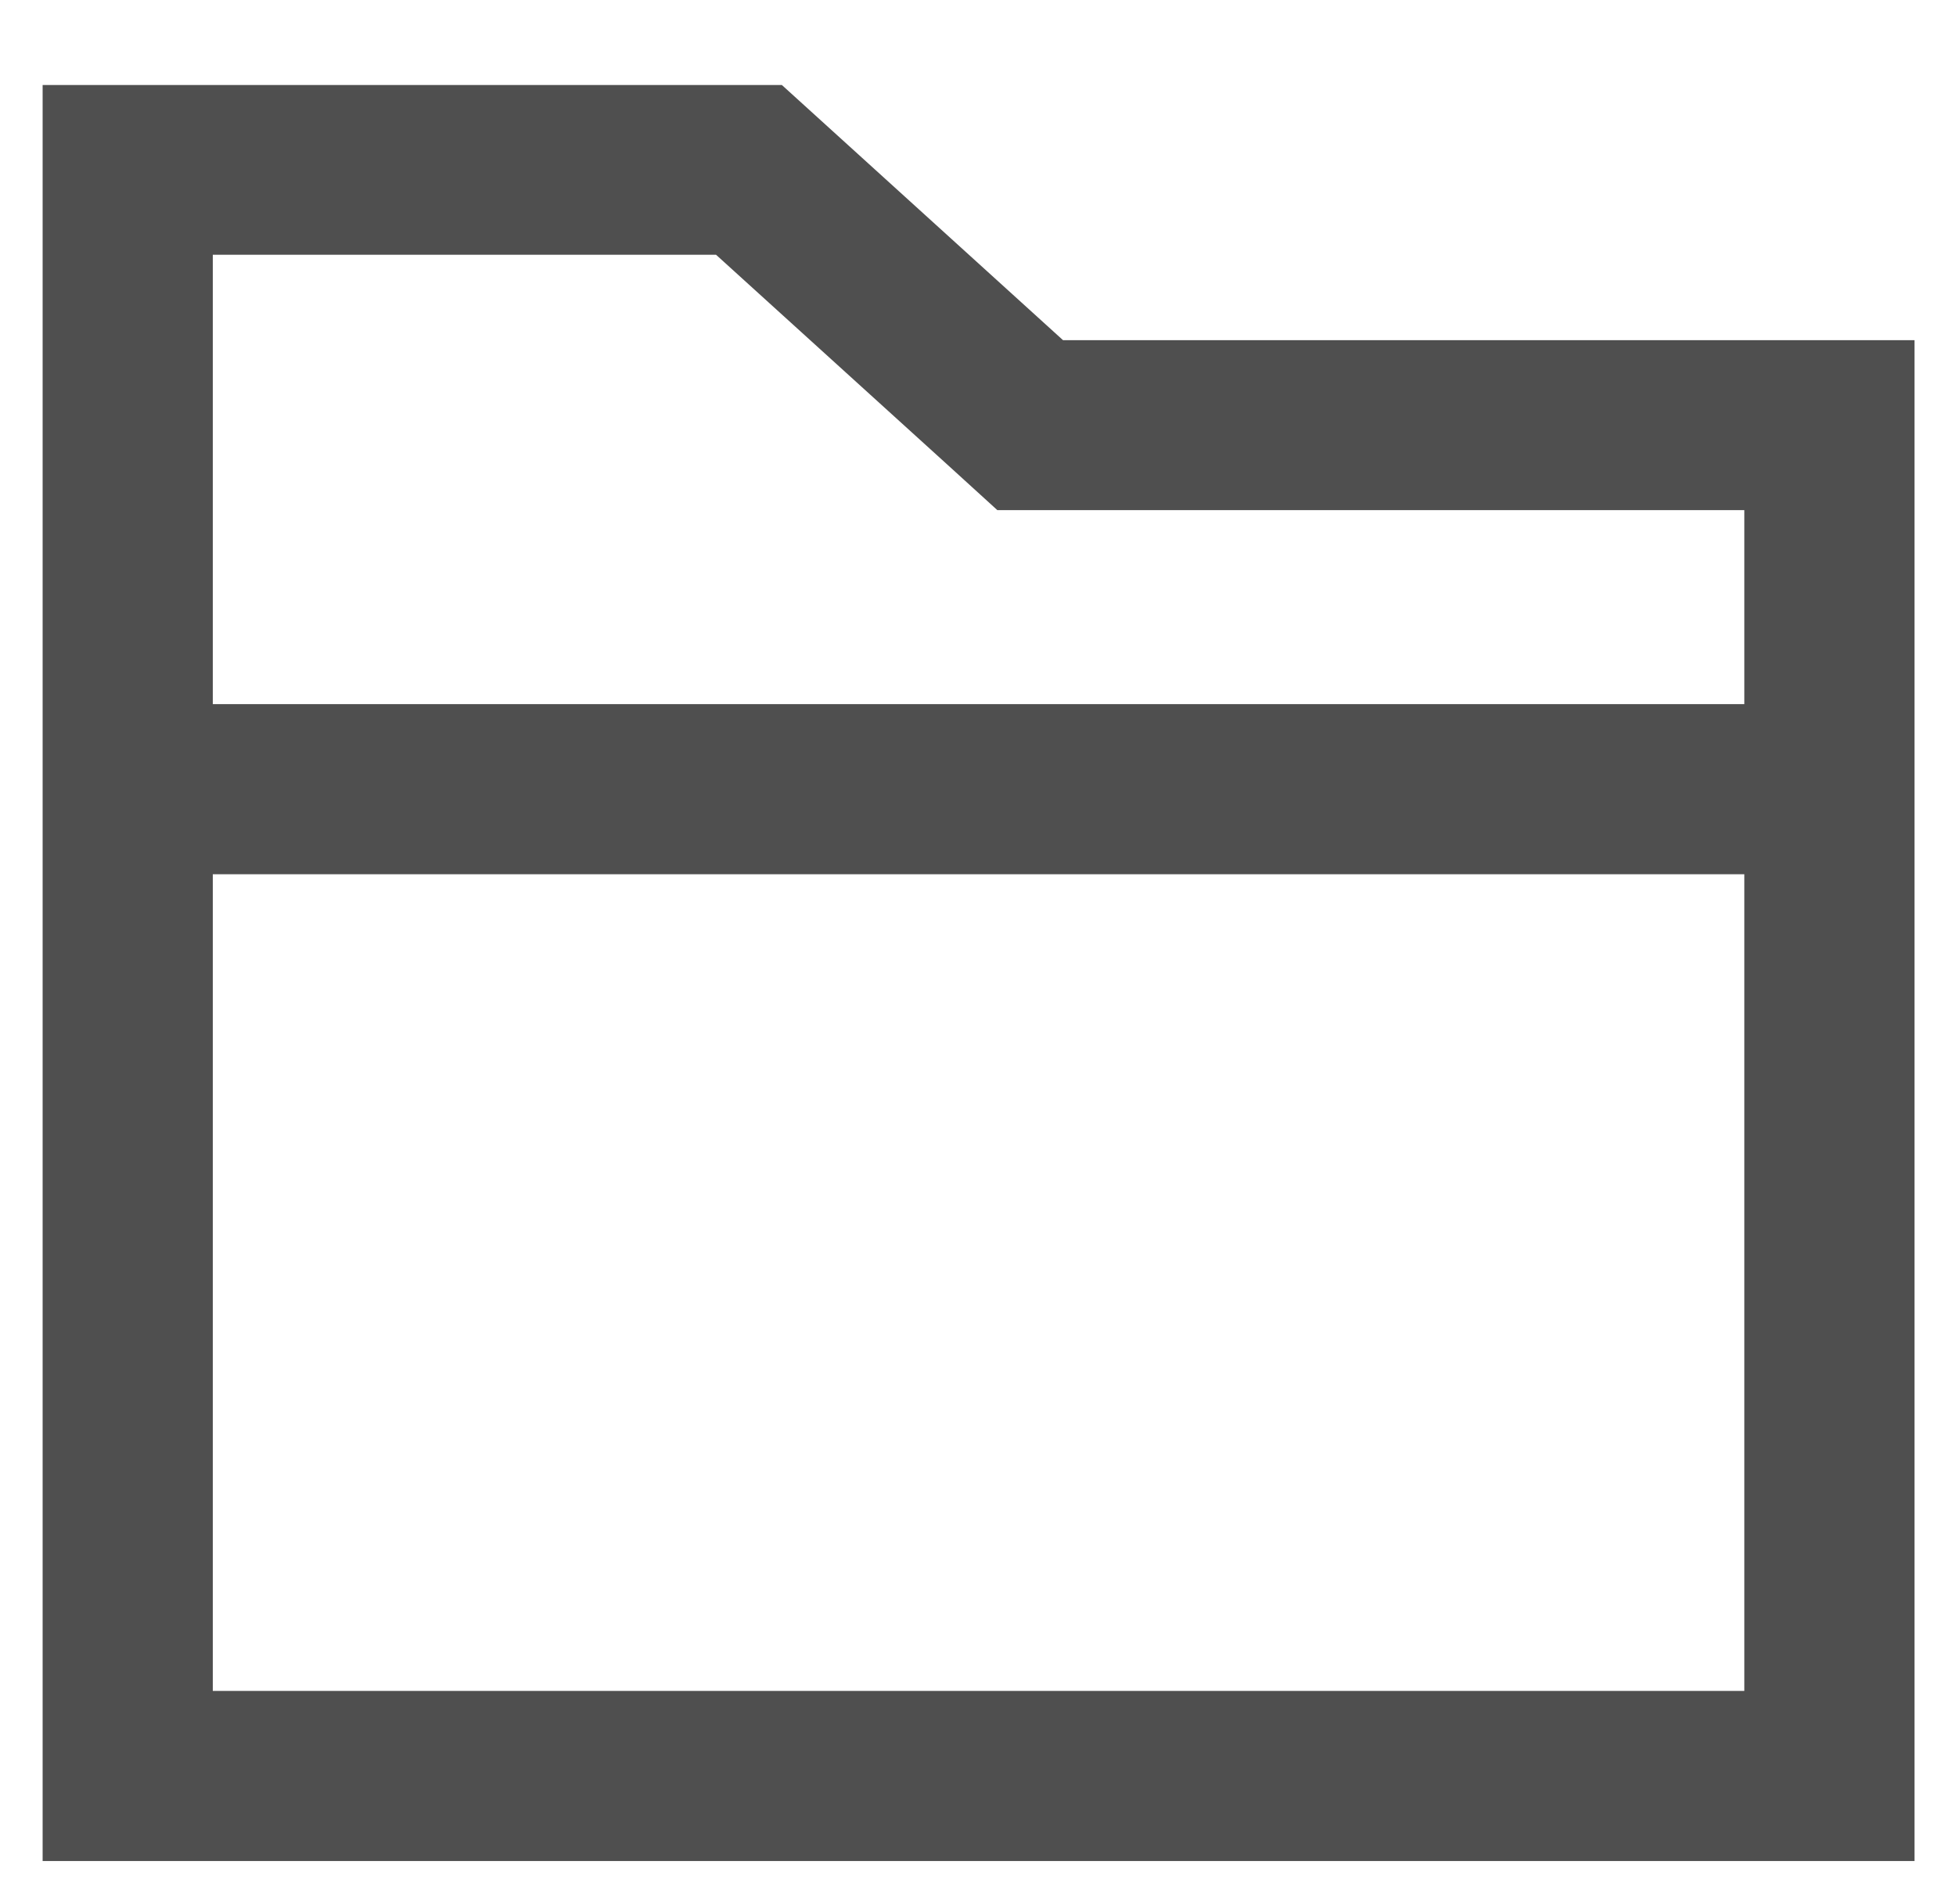
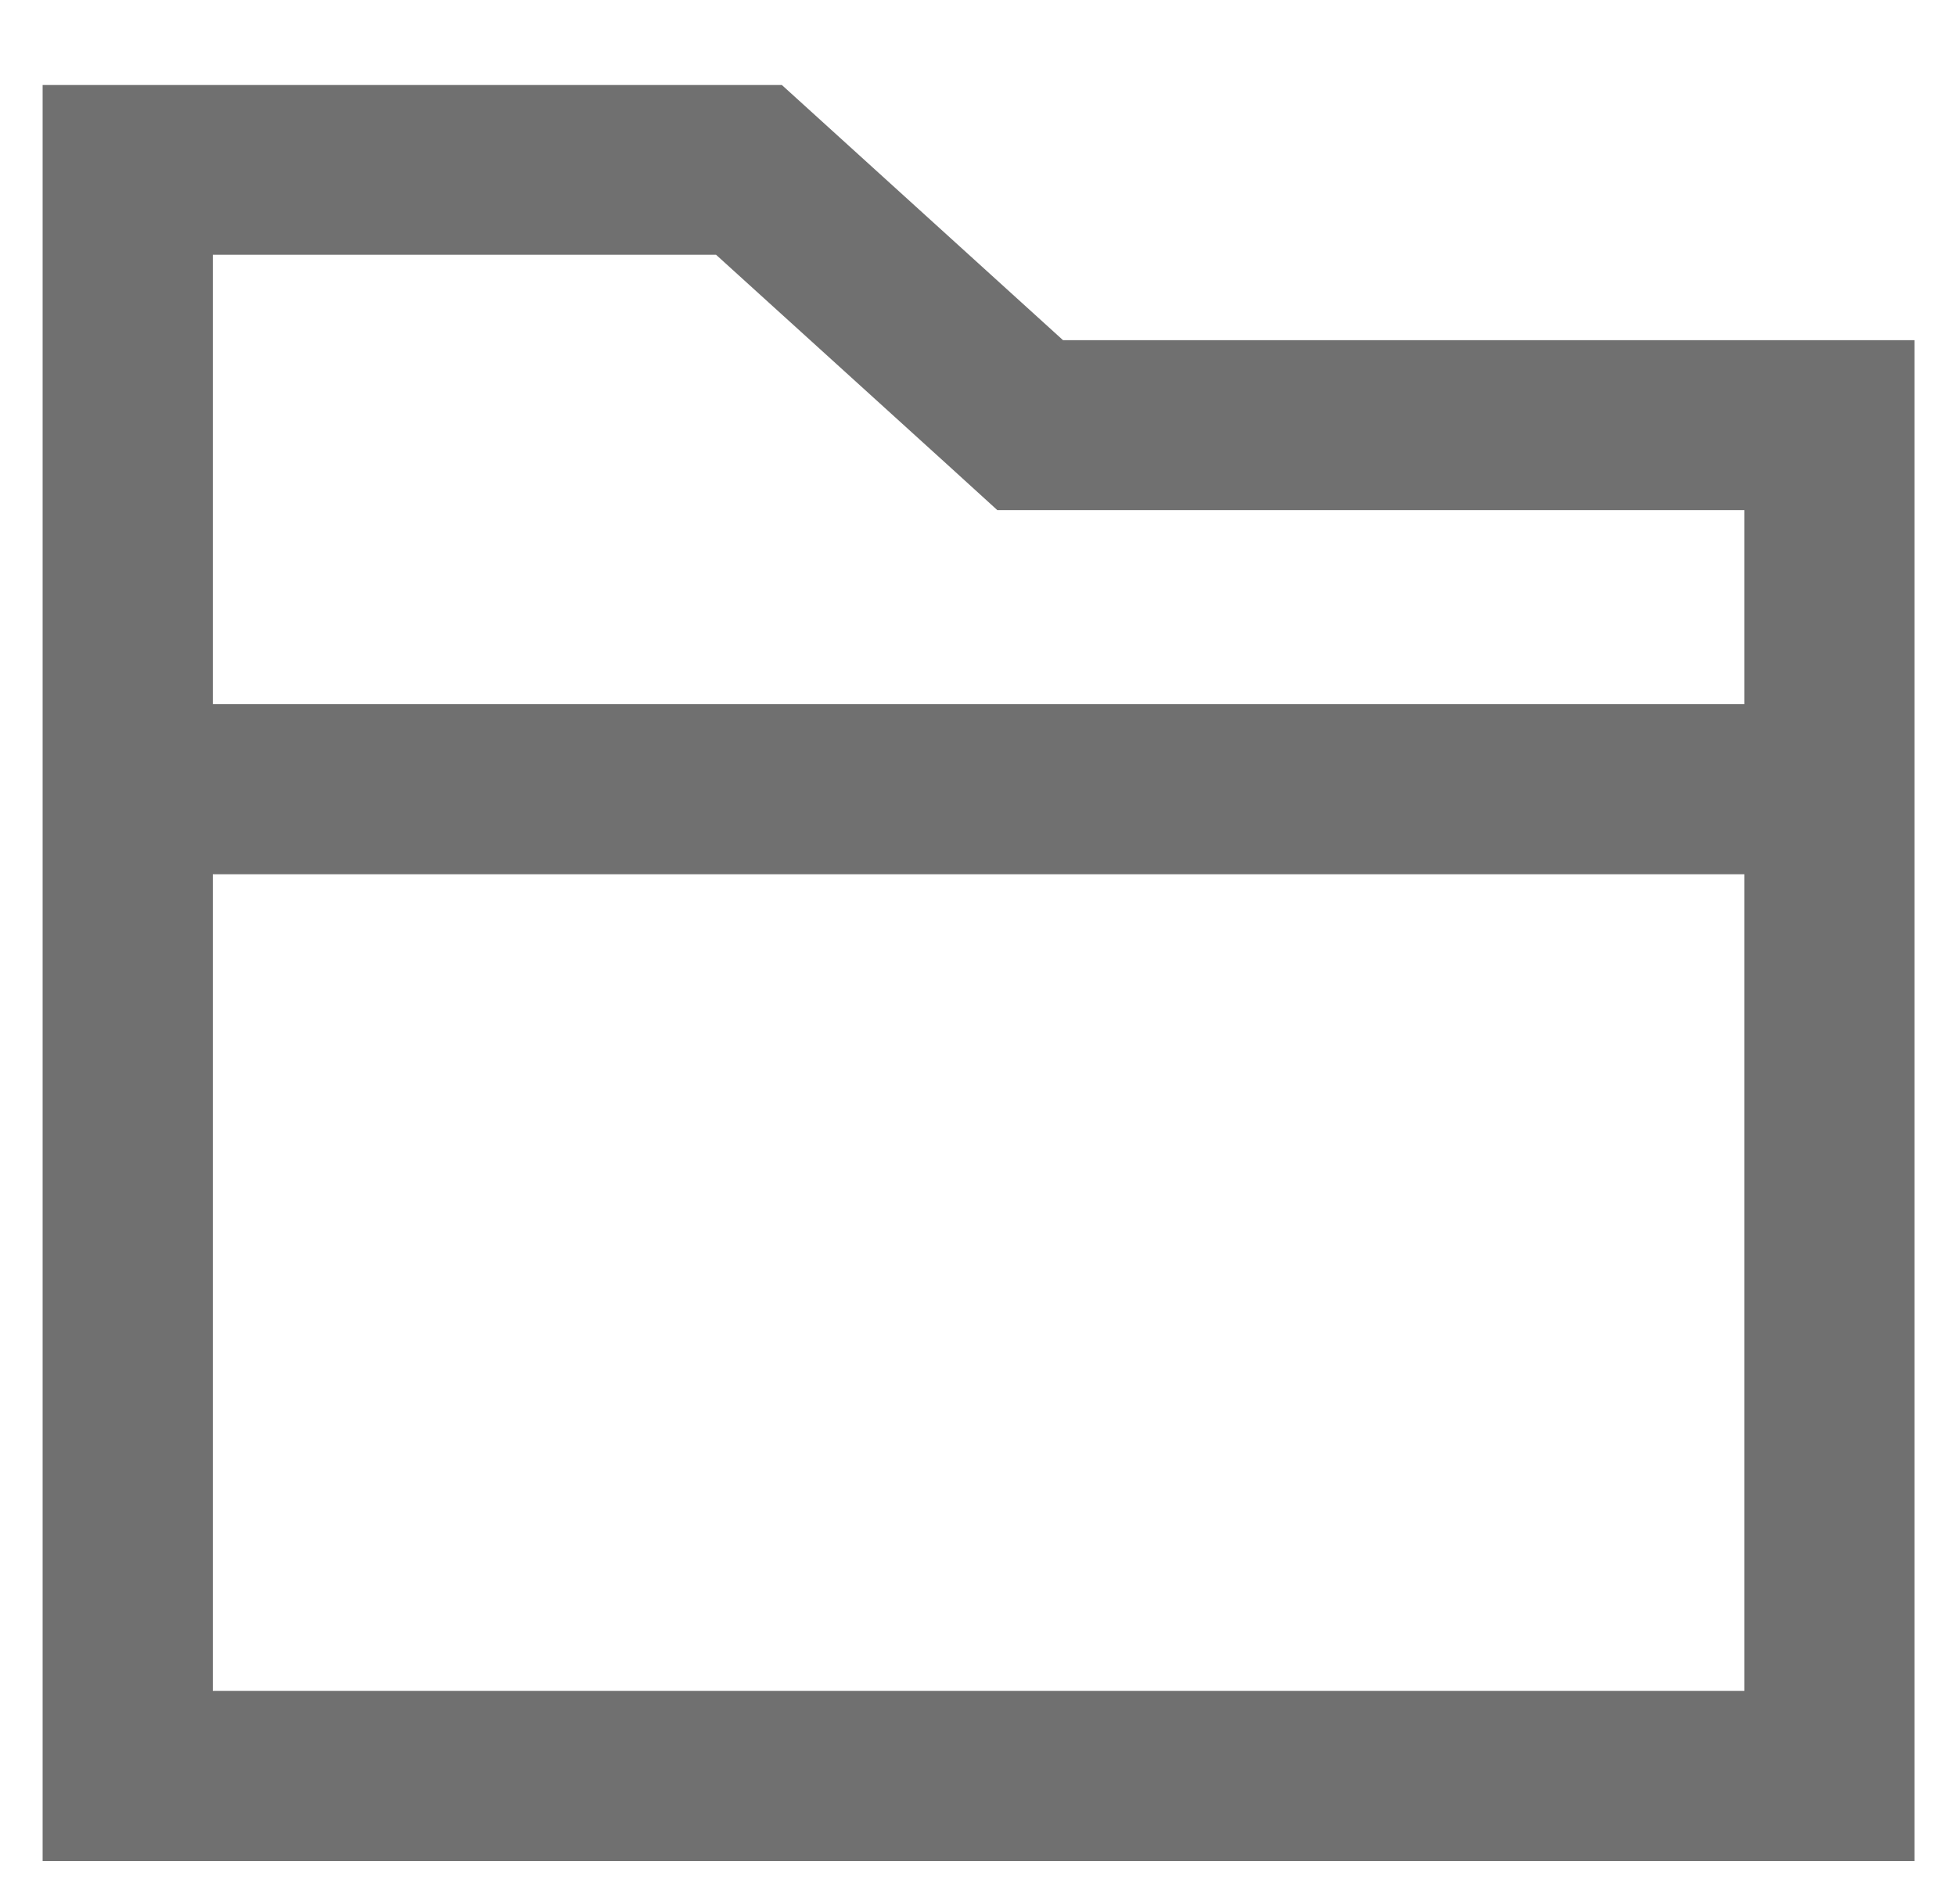
- <svg xmlns="http://www.w3.org/2000/svg" t="1741952337678" class="icon" viewBox="0 0 1052 1024" version="1.1" p-id="1053" width="32.875" height="32">
-   <path d="M22.926 1001.119V45.716h397.574l151.241 137.284h457.933v818.12z m91.523-91.523h823.703v-439.308h-823.703z m823.703-530.831v-104.336h-401.738l-26.13-23.796-125.157-113.579H114.449v241.711z" p-id="1054" fill="#4f4f4f" />
+ <svg xmlns="http://www.w3.org/2000/svg" t="1742009877894" class="icon" viewBox="0 0 1052 1024" version="1.1" p-id="1959" width="32.875" height="32">
+   <path d="M22.926 1001.119V45.716h397.574l151.241 137.284h457.933v818.12z m91.523-91.523h823.703v-439.308h-823.703z m823.703-530.831v-104.336h-401.738l-26.13-23.796-125.157-113.579H114.449v241.711z" p-id="1960" fill="#707070" />
</svg>
